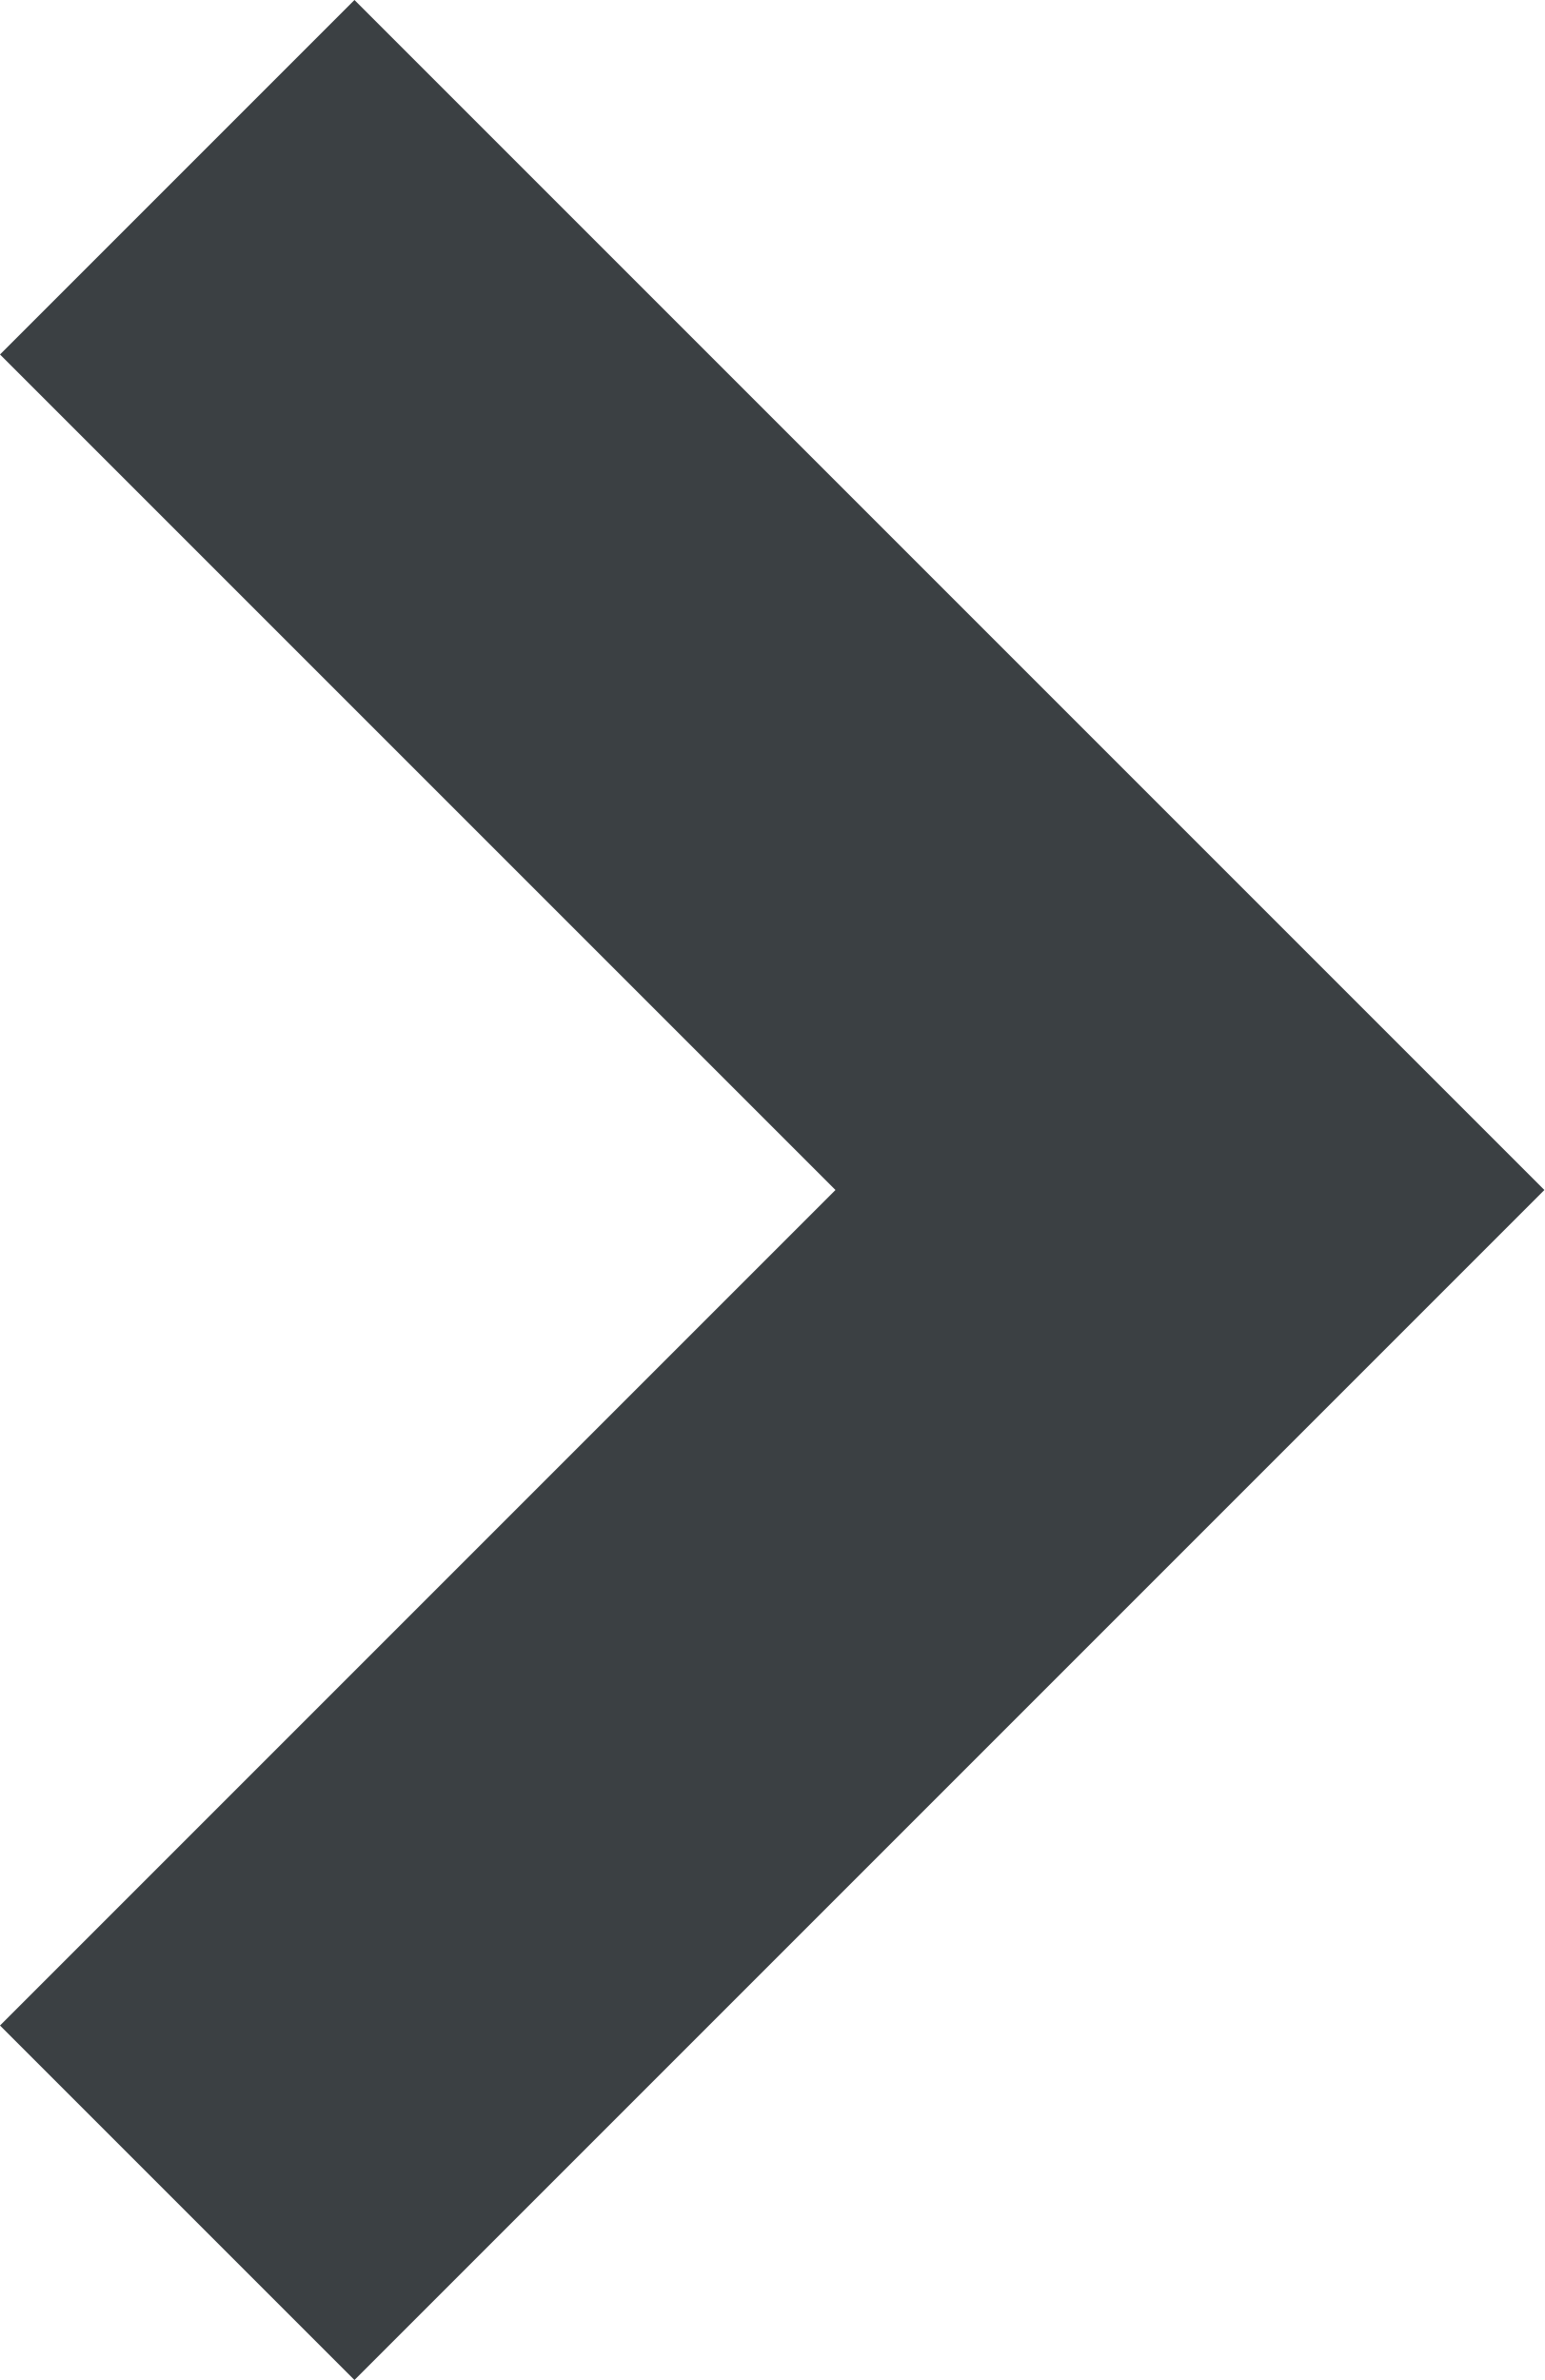
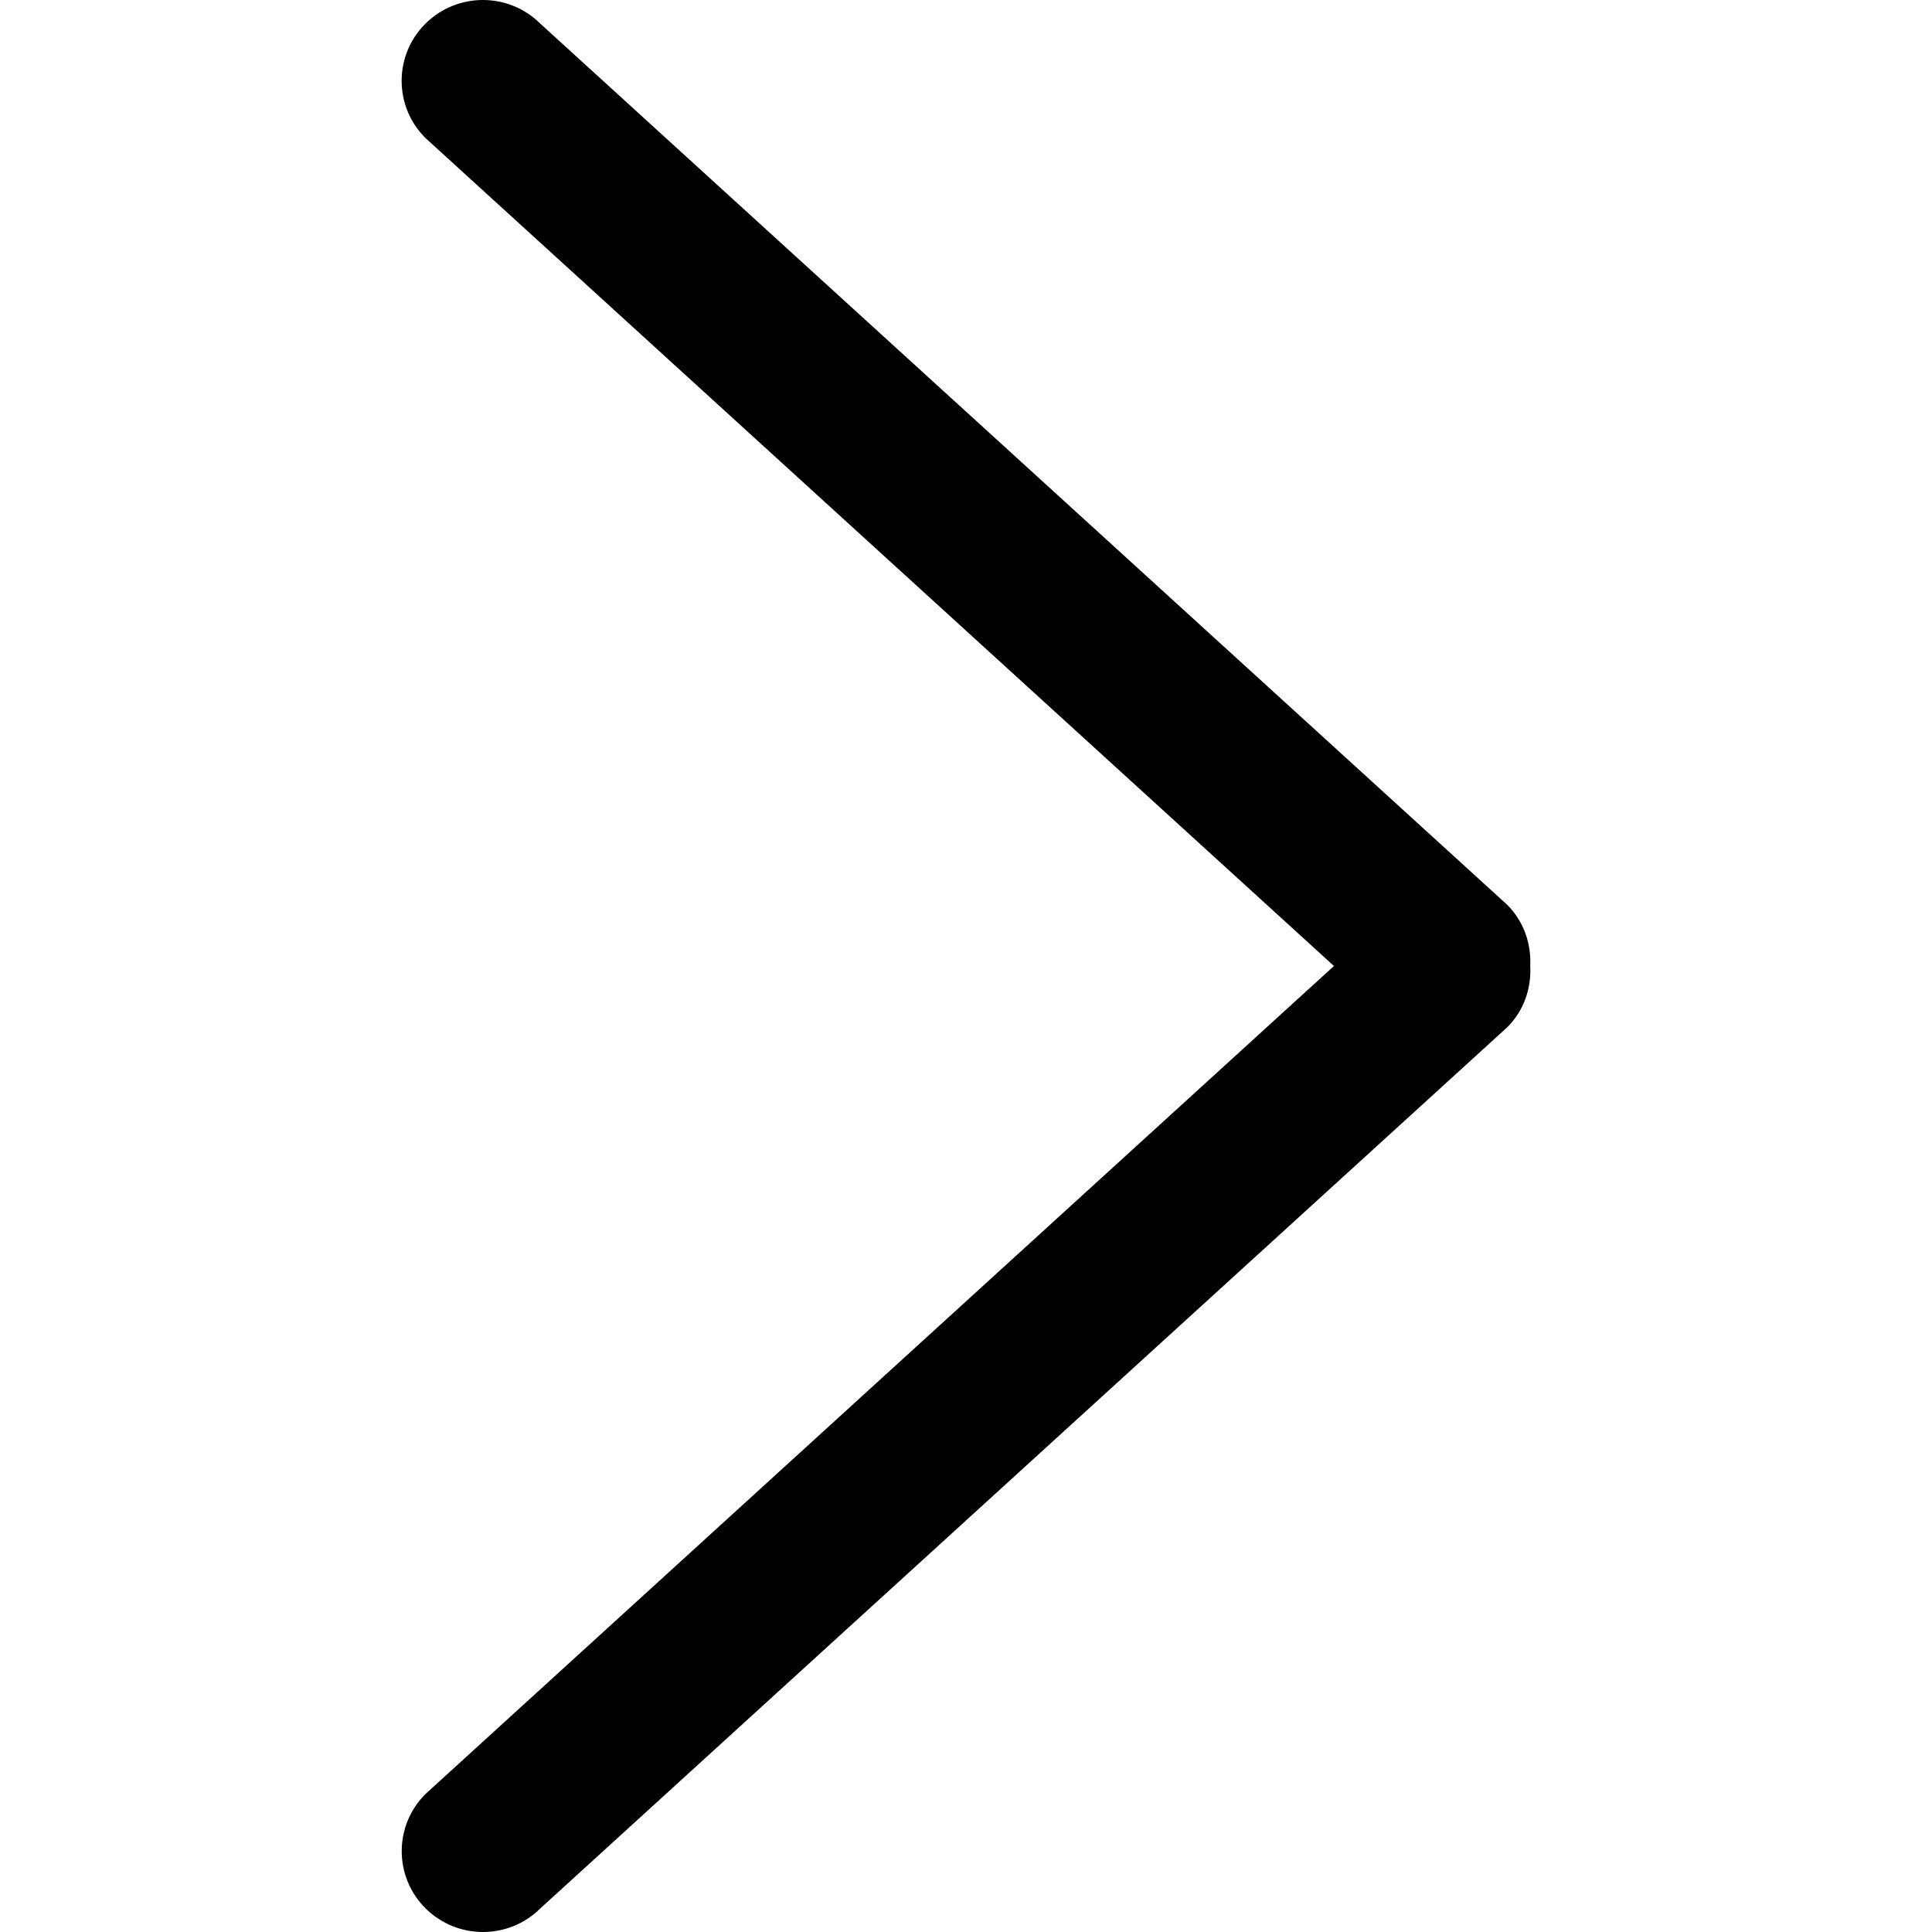
- <svg xmlns="http://www.w3.org/2000/svg" width="6.1" height="9.4" viewBox="0 0 6.1 9.4">
-   <g transform="translate(0 9.4) rotate(-90)">
-     <path d="M6.7,8.1,2,3.4,3.4,2,6.7,5.3,10,2l1.4,1.4Z" transform="translate(-2 -2)" fill="#3b4043" />
+ <svg xmlns="http://www.w3.org/2000/svg" version="1.1" id="Capa_1" x="0px" y="0px" width="792.033px" height="792.033px" viewBox="0 0 792.033 792.033" style="enable-background:new 0 0 792.033 792.033;" xml:space="preserve">
+   <g>
+     <g id="_x38_">
+       <g>
+         <path d="M617.858,370.896L221.513,9.705c-13.006-12.94-34.099-12.94-47.105,0c-13.006,12.939-13.006,33.934,0,46.874     l372.447,339.438L174.441,735.454c-13.006,12.94-13.006,33.935,0,46.874s34.099,12.939,47.104,0l396.346-361.191     c6.932-6.898,9.904-16.043,9.441-25.087C627.763,386.972,624.792,377.828,617.858,370.896z" />
+       </g>
+     </g>
  </g>
+   <g>
+ </g>
+   <g>
+ </g>
+   <g>
+ </g>
+   <g>
+ </g>
+   <g>
+ </g>
+   <g>
+ </g>
+   <g>
+ </g>
+   <g>
+ </g>
+   <g>
+ </g>
+   <g>
+ </g>
+   <g>
+ </g>
+   <g>
+ </g>
+   <g>
+ </g>
+   <g>
+ </g>
+   <g>
+ </g>
</svg>
